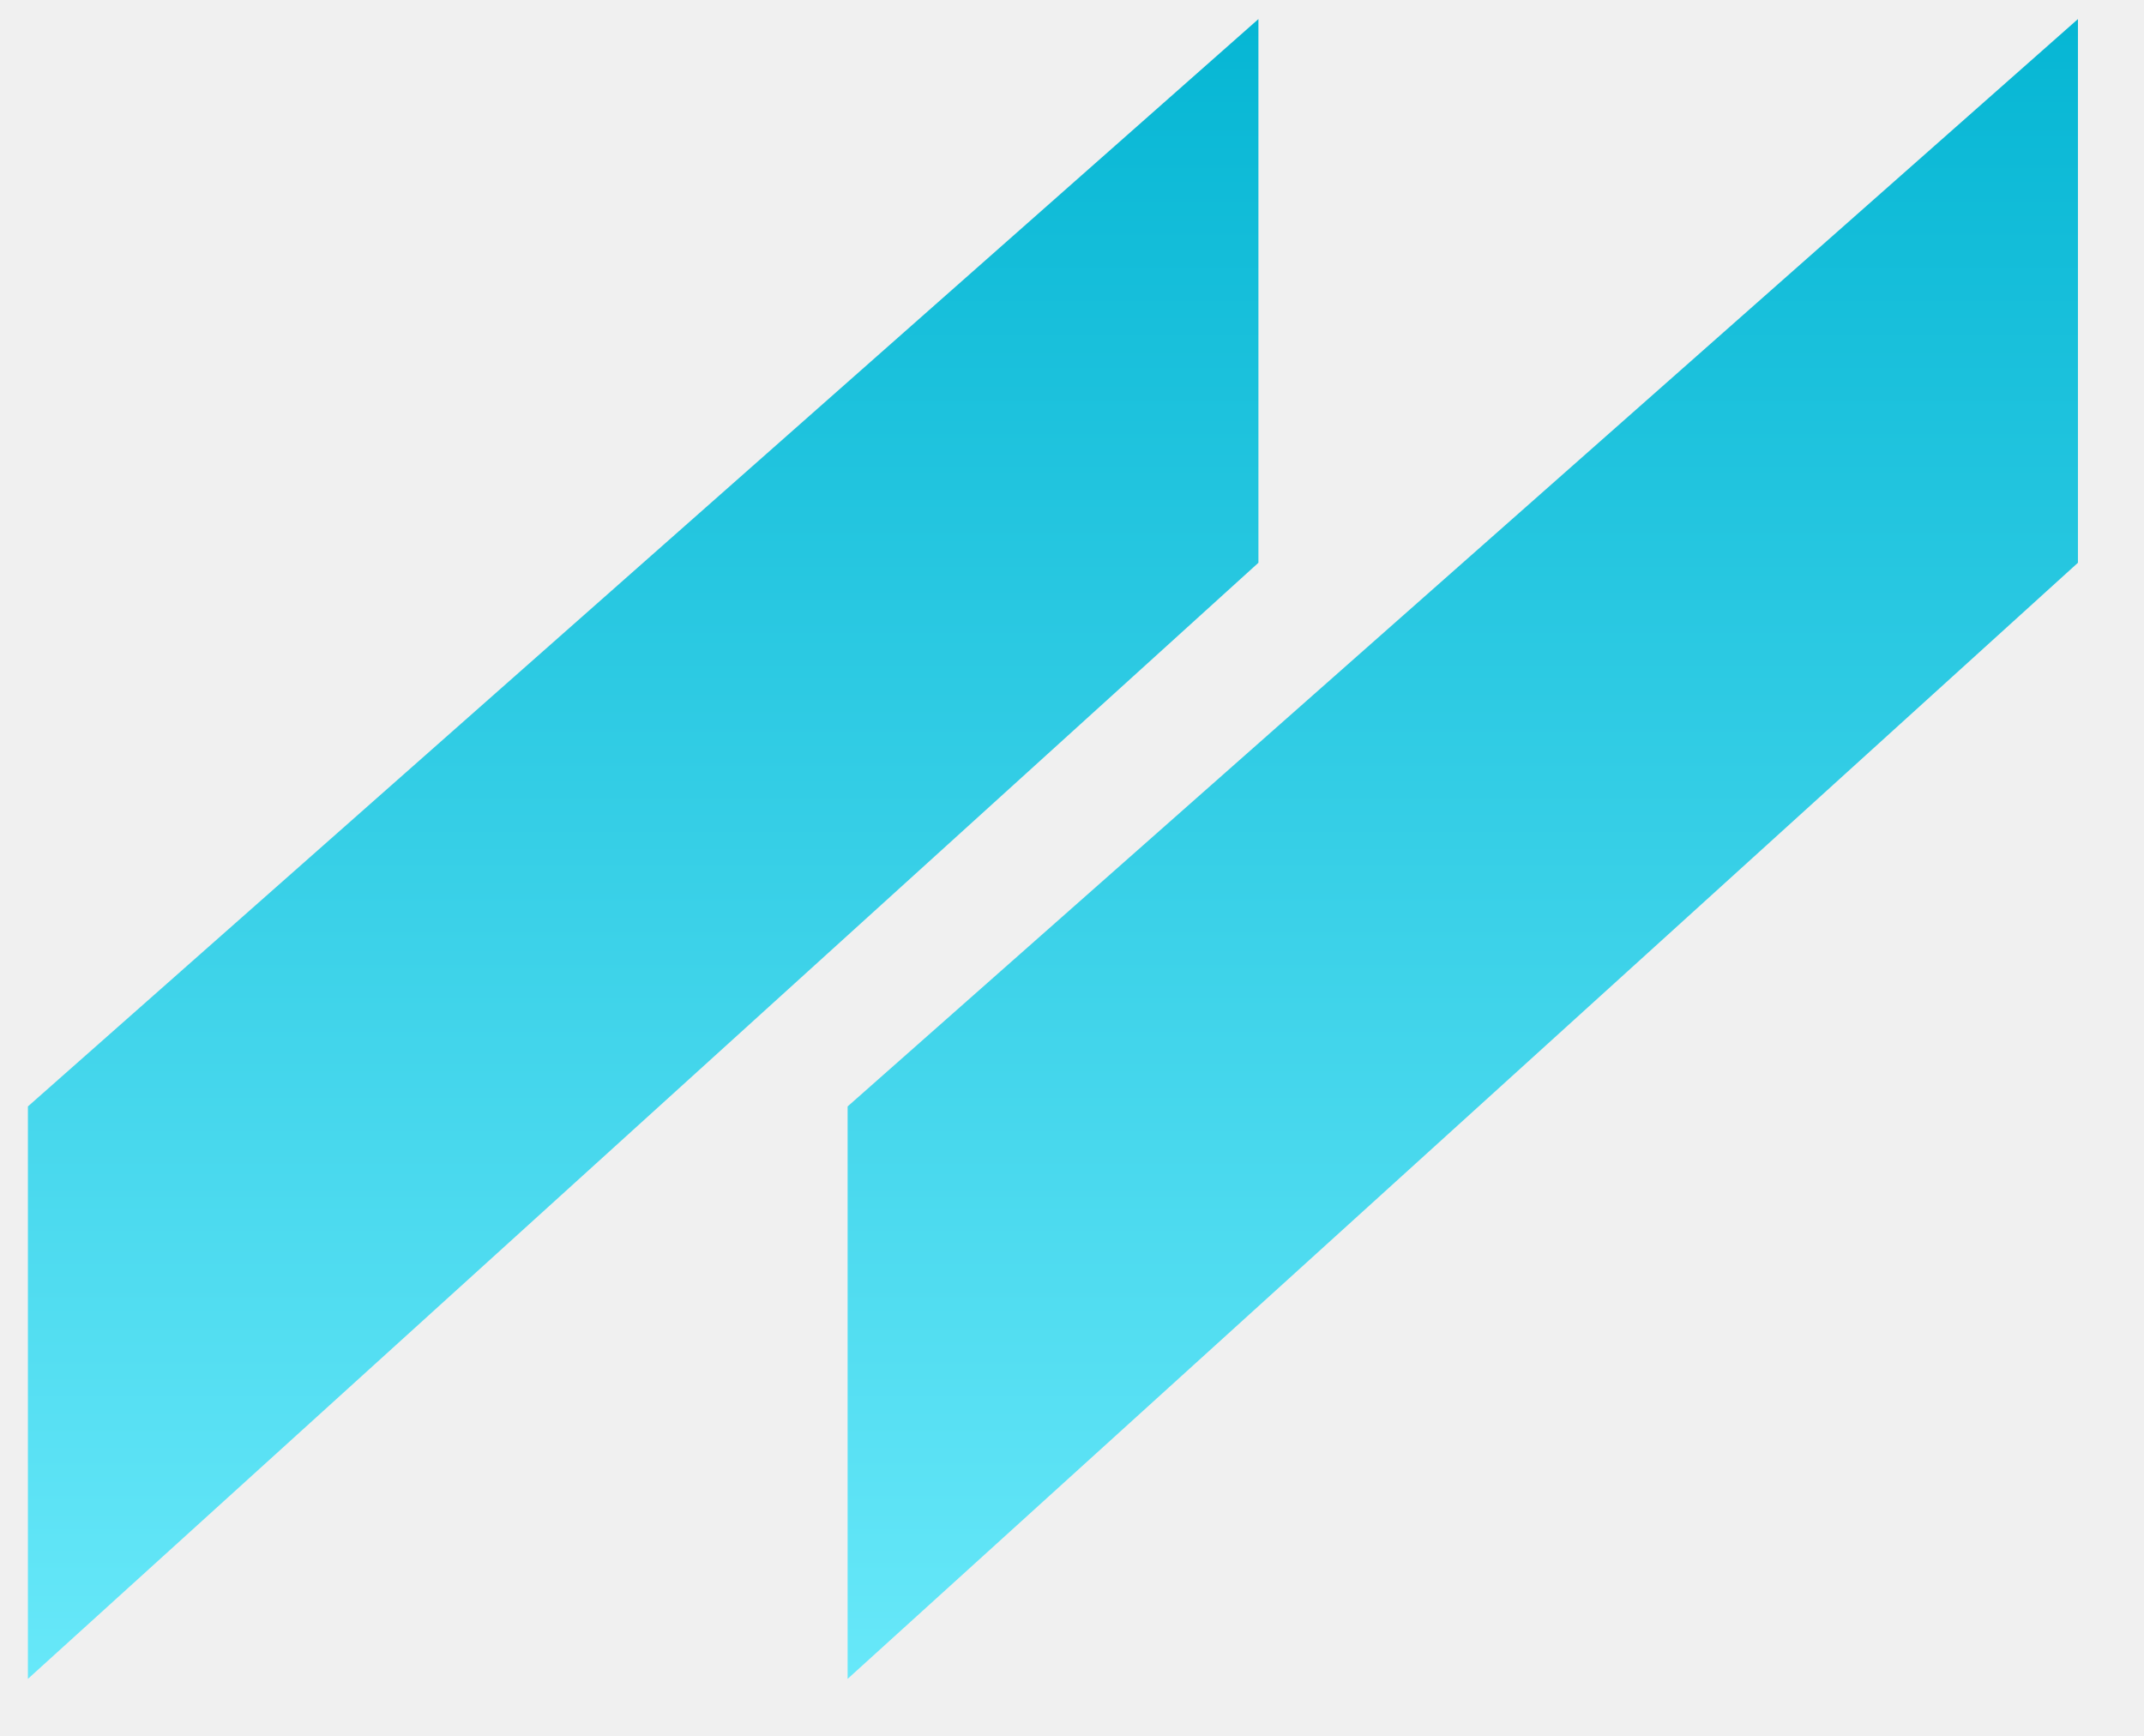
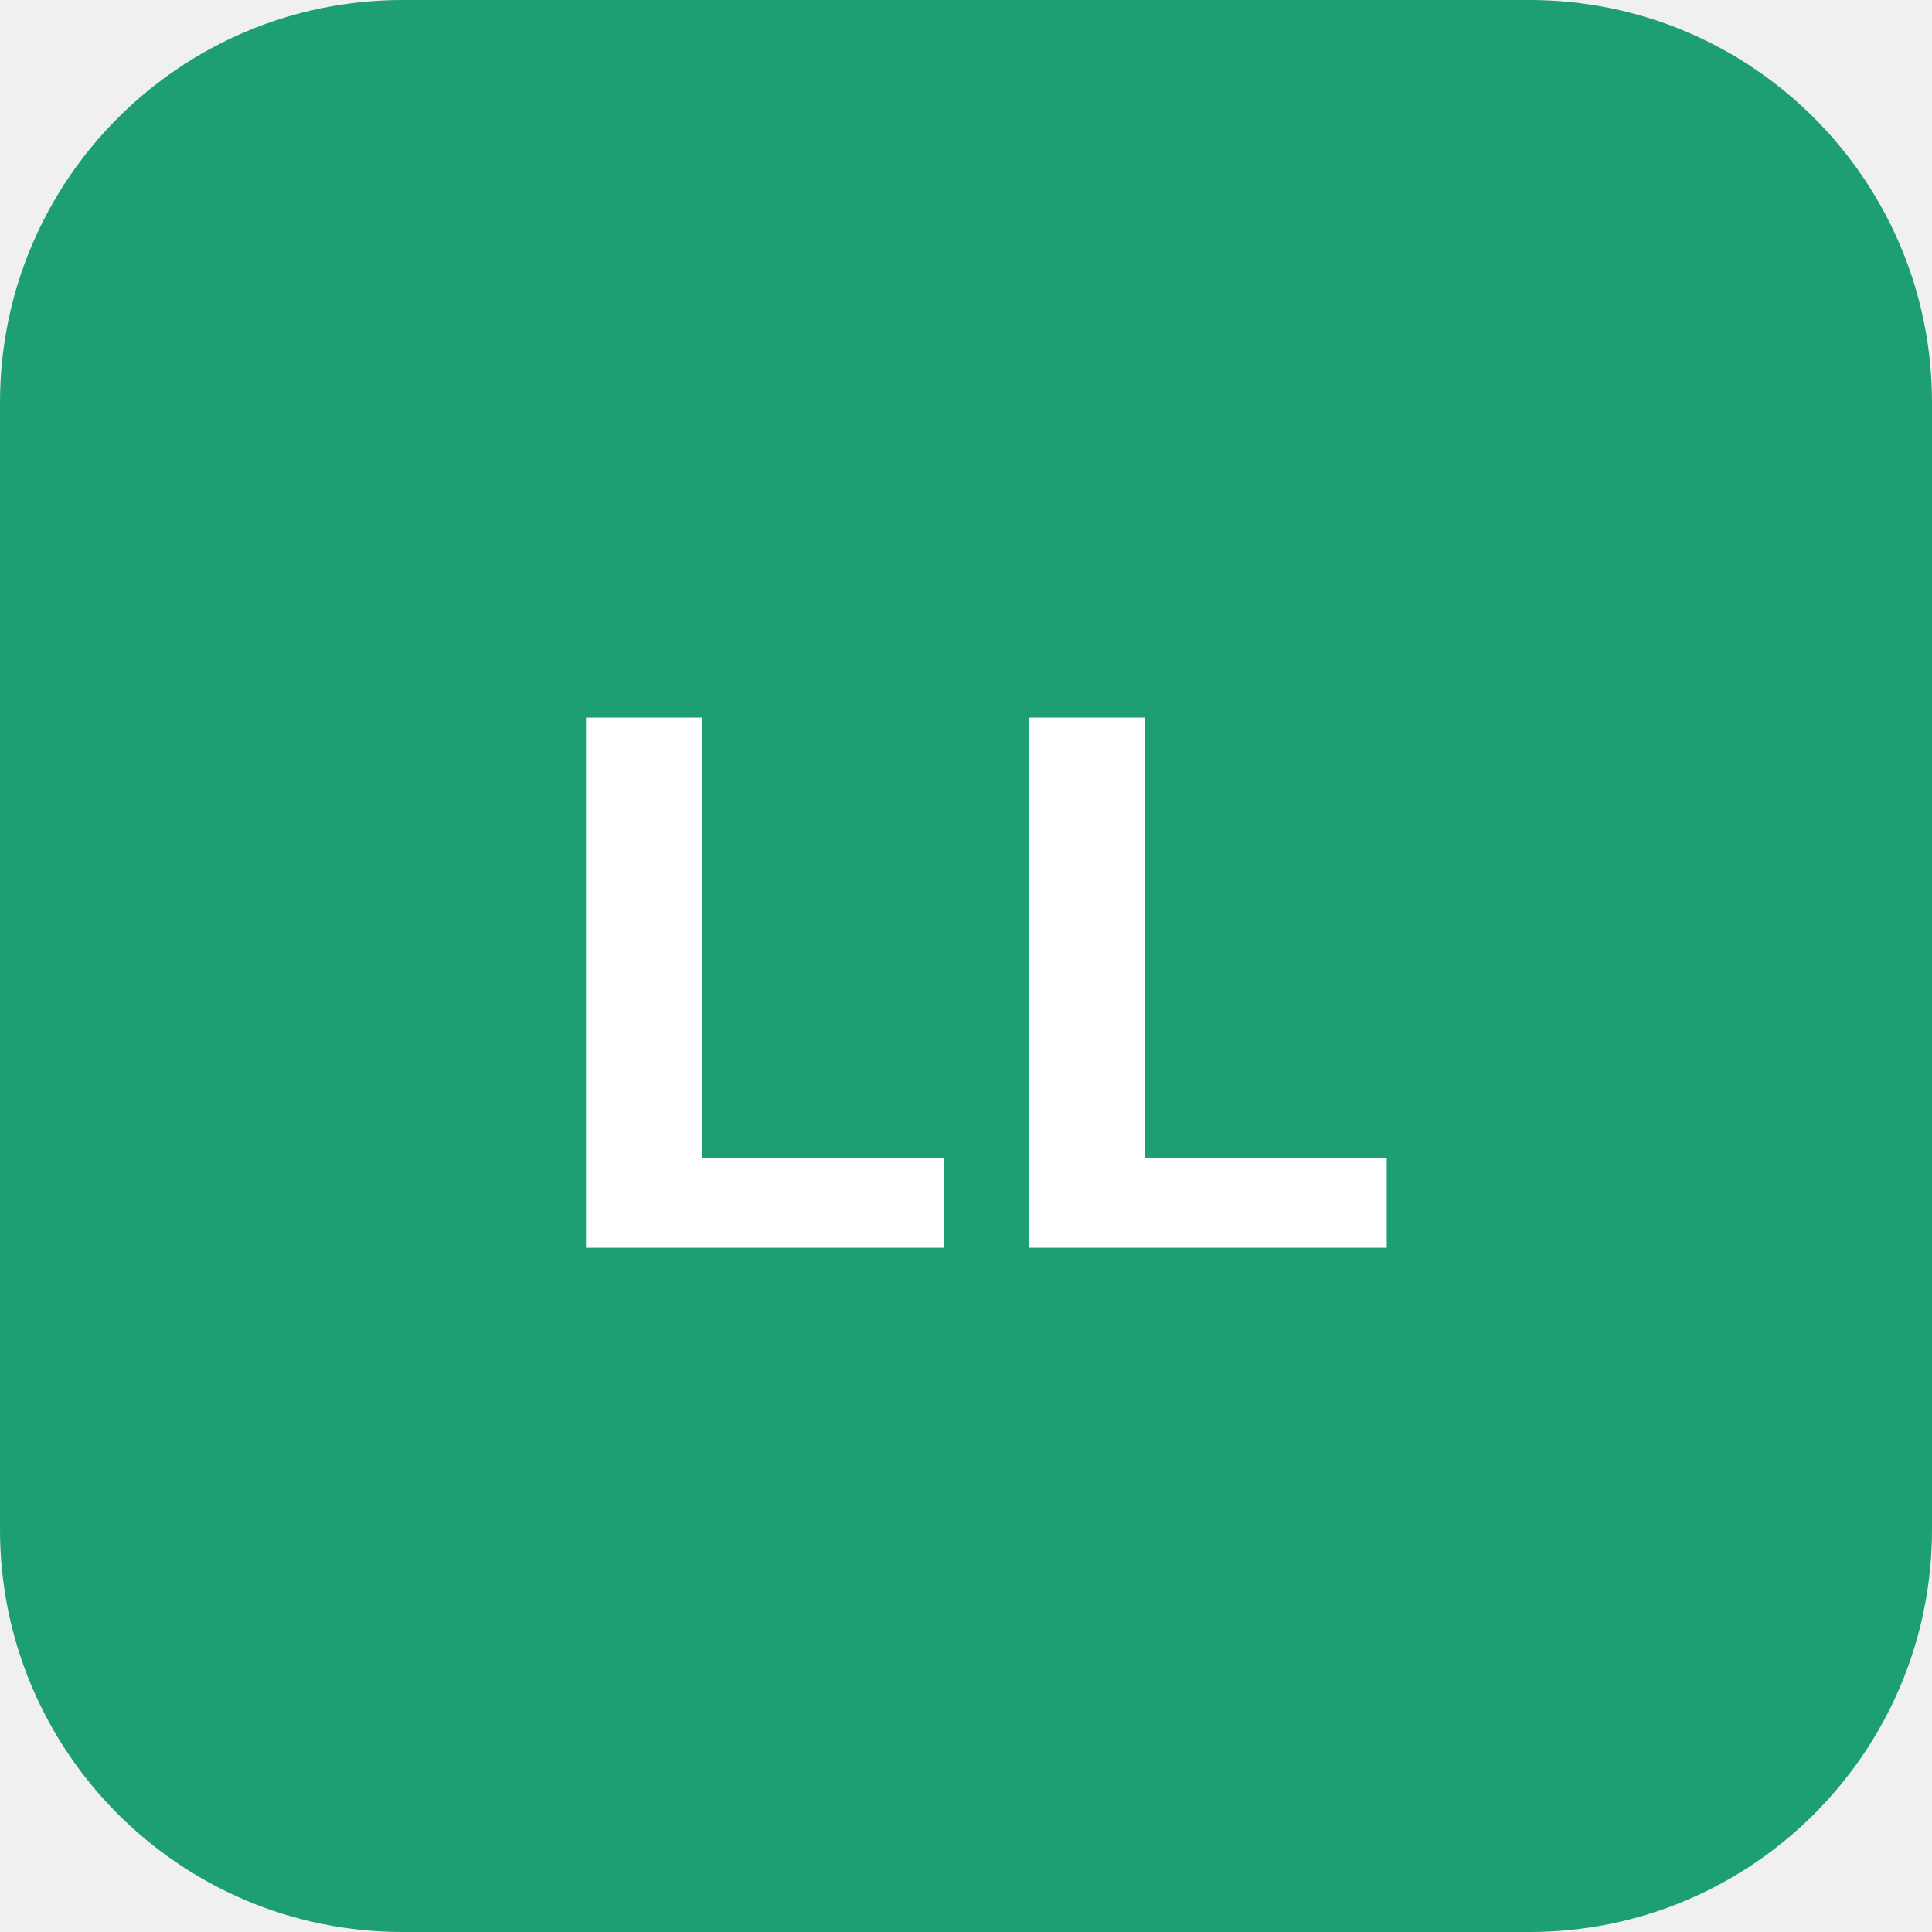
- <svg xmlns="http://www.w3.org/2000/svg" xmlns:xlink="http://www.w3.org/1999/xlink" version="1.1" preserveAspectRatio="xMidYMid meet" viewBox="344.564 330.278 111.737 91.218" width="53.87" height="43.61">
-   <defs>
-     <path d="M453.3 331.28L453.3 359.85L388.64 418.5L388.64 388.42L453.3 331.28Z" id="aFZf6T5ED" />
-     <linearGradient id="gradientb2ThqnP5Op" gradientUnits="userSpaceOnUse" x1="420.97" y1="331.28" x2="420.97" y2="418.5">
-       <stop style="stop-color: #06b6d4;stop-opacity: 1" offset="0%" />
-       <stop style="stop-color: #67e8f9;stop-opacity: 1" offset="100%" />
-     </linearGradient>
-     <path d="M410.23 331.28L410.23 359.85L345.56 418.5L345.56 388.42L410.23 331.28Z" id="a9fehgwfM" />
-     <linearGradient id="gradientk1wNV9Ostb" gradientUnits="userSpaceOnUse" x1="377.89" y1="331.28" x2="377.89" y2="418.5">
-       <stop style="stop-color: #06b6d4;stop-opacity: 1" offset="0%" />
-       <stop style="stop-color: #67e8f9;stop-opacity: 1" offset="100%" />
-     </linearGradient>
-   </defs>
-   <g>
-     <g>
-       <use xlink:href="#aFZf6T5ED" opacity="1" fill="url(#gradientb2ThqnP5Op)" />
-     </g>
-     <g>
-       <use xlink:href="#a9fehgwfM" opacity="1" fill="url(#gradientk1wNV9Ostb)" />
-     </g>
-   </g>
+ <svg xmlns="http://www.w3.org/2000/svg" width="48" height="48" viewBox="0 0 48 48" fill="none">
+   <rect width="48" height="48" rx="10" fill="#1D9E75" />
+   <text x="24" y="31" text-anchor="middle" font-family="'Courier New', Courier, monospace" font-size="20" font-weight="600" fill="#FFFFFF" letter-spacing="-1">LL</text>
</svg>
